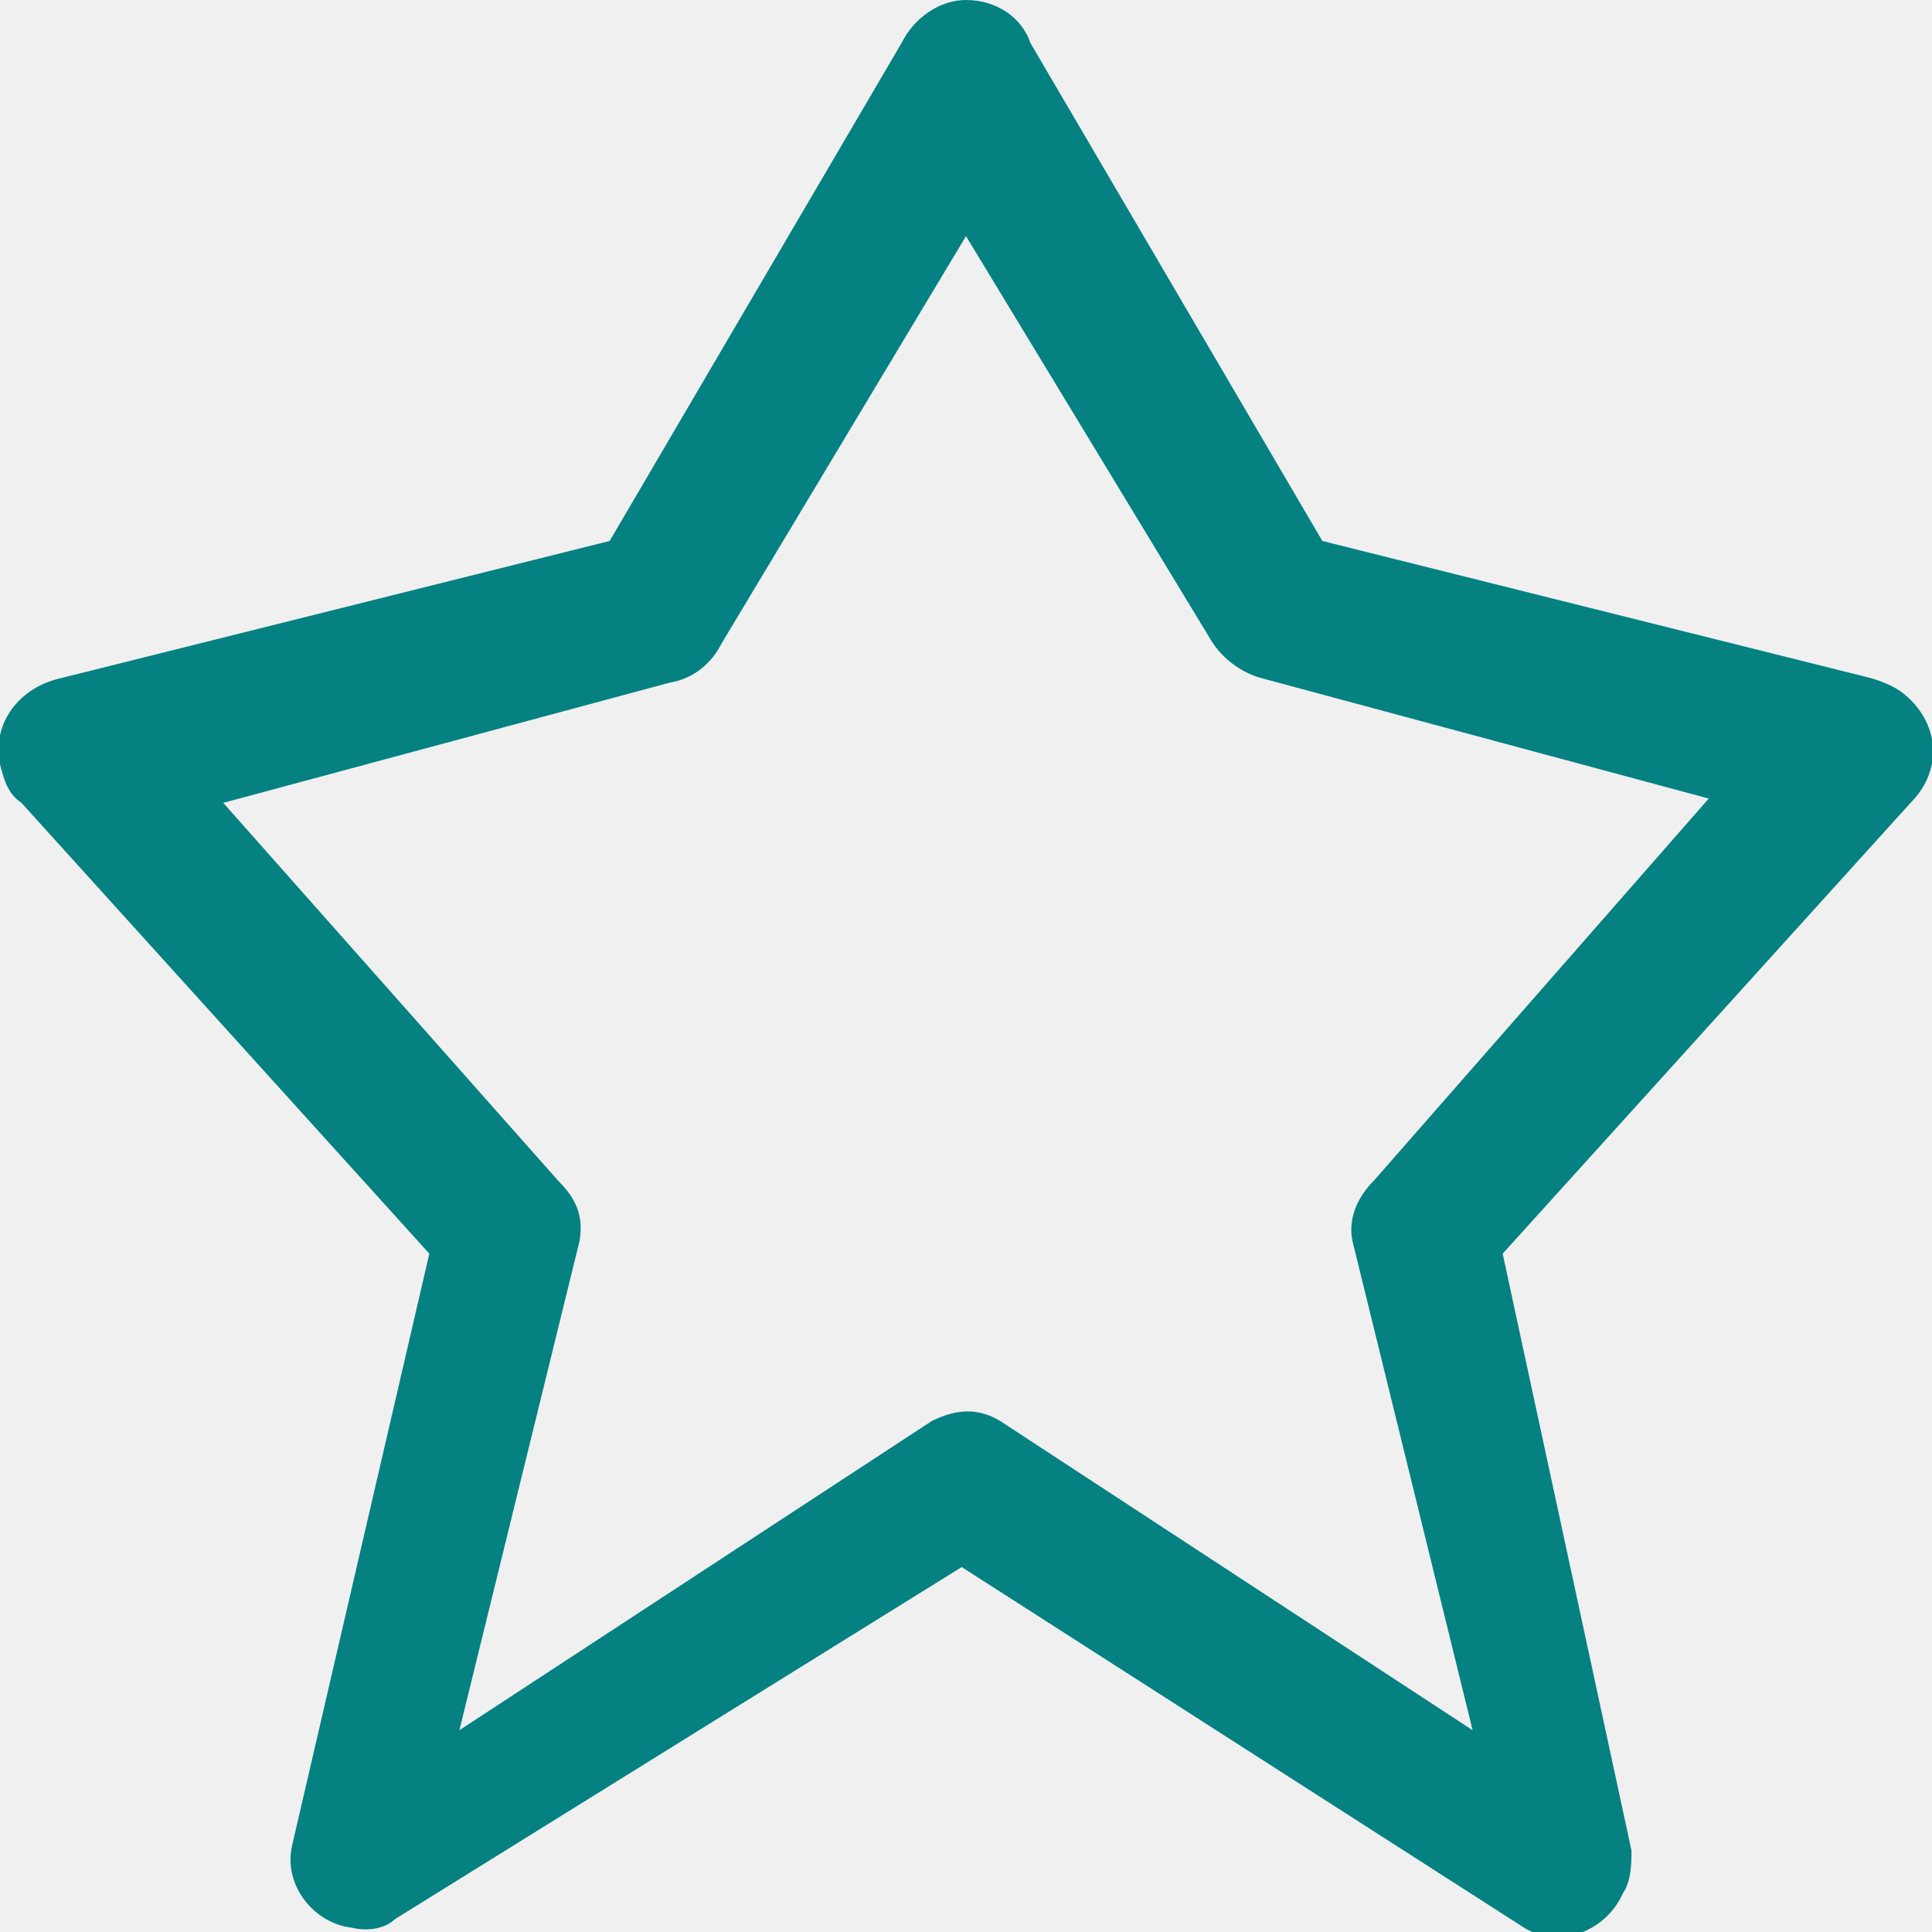
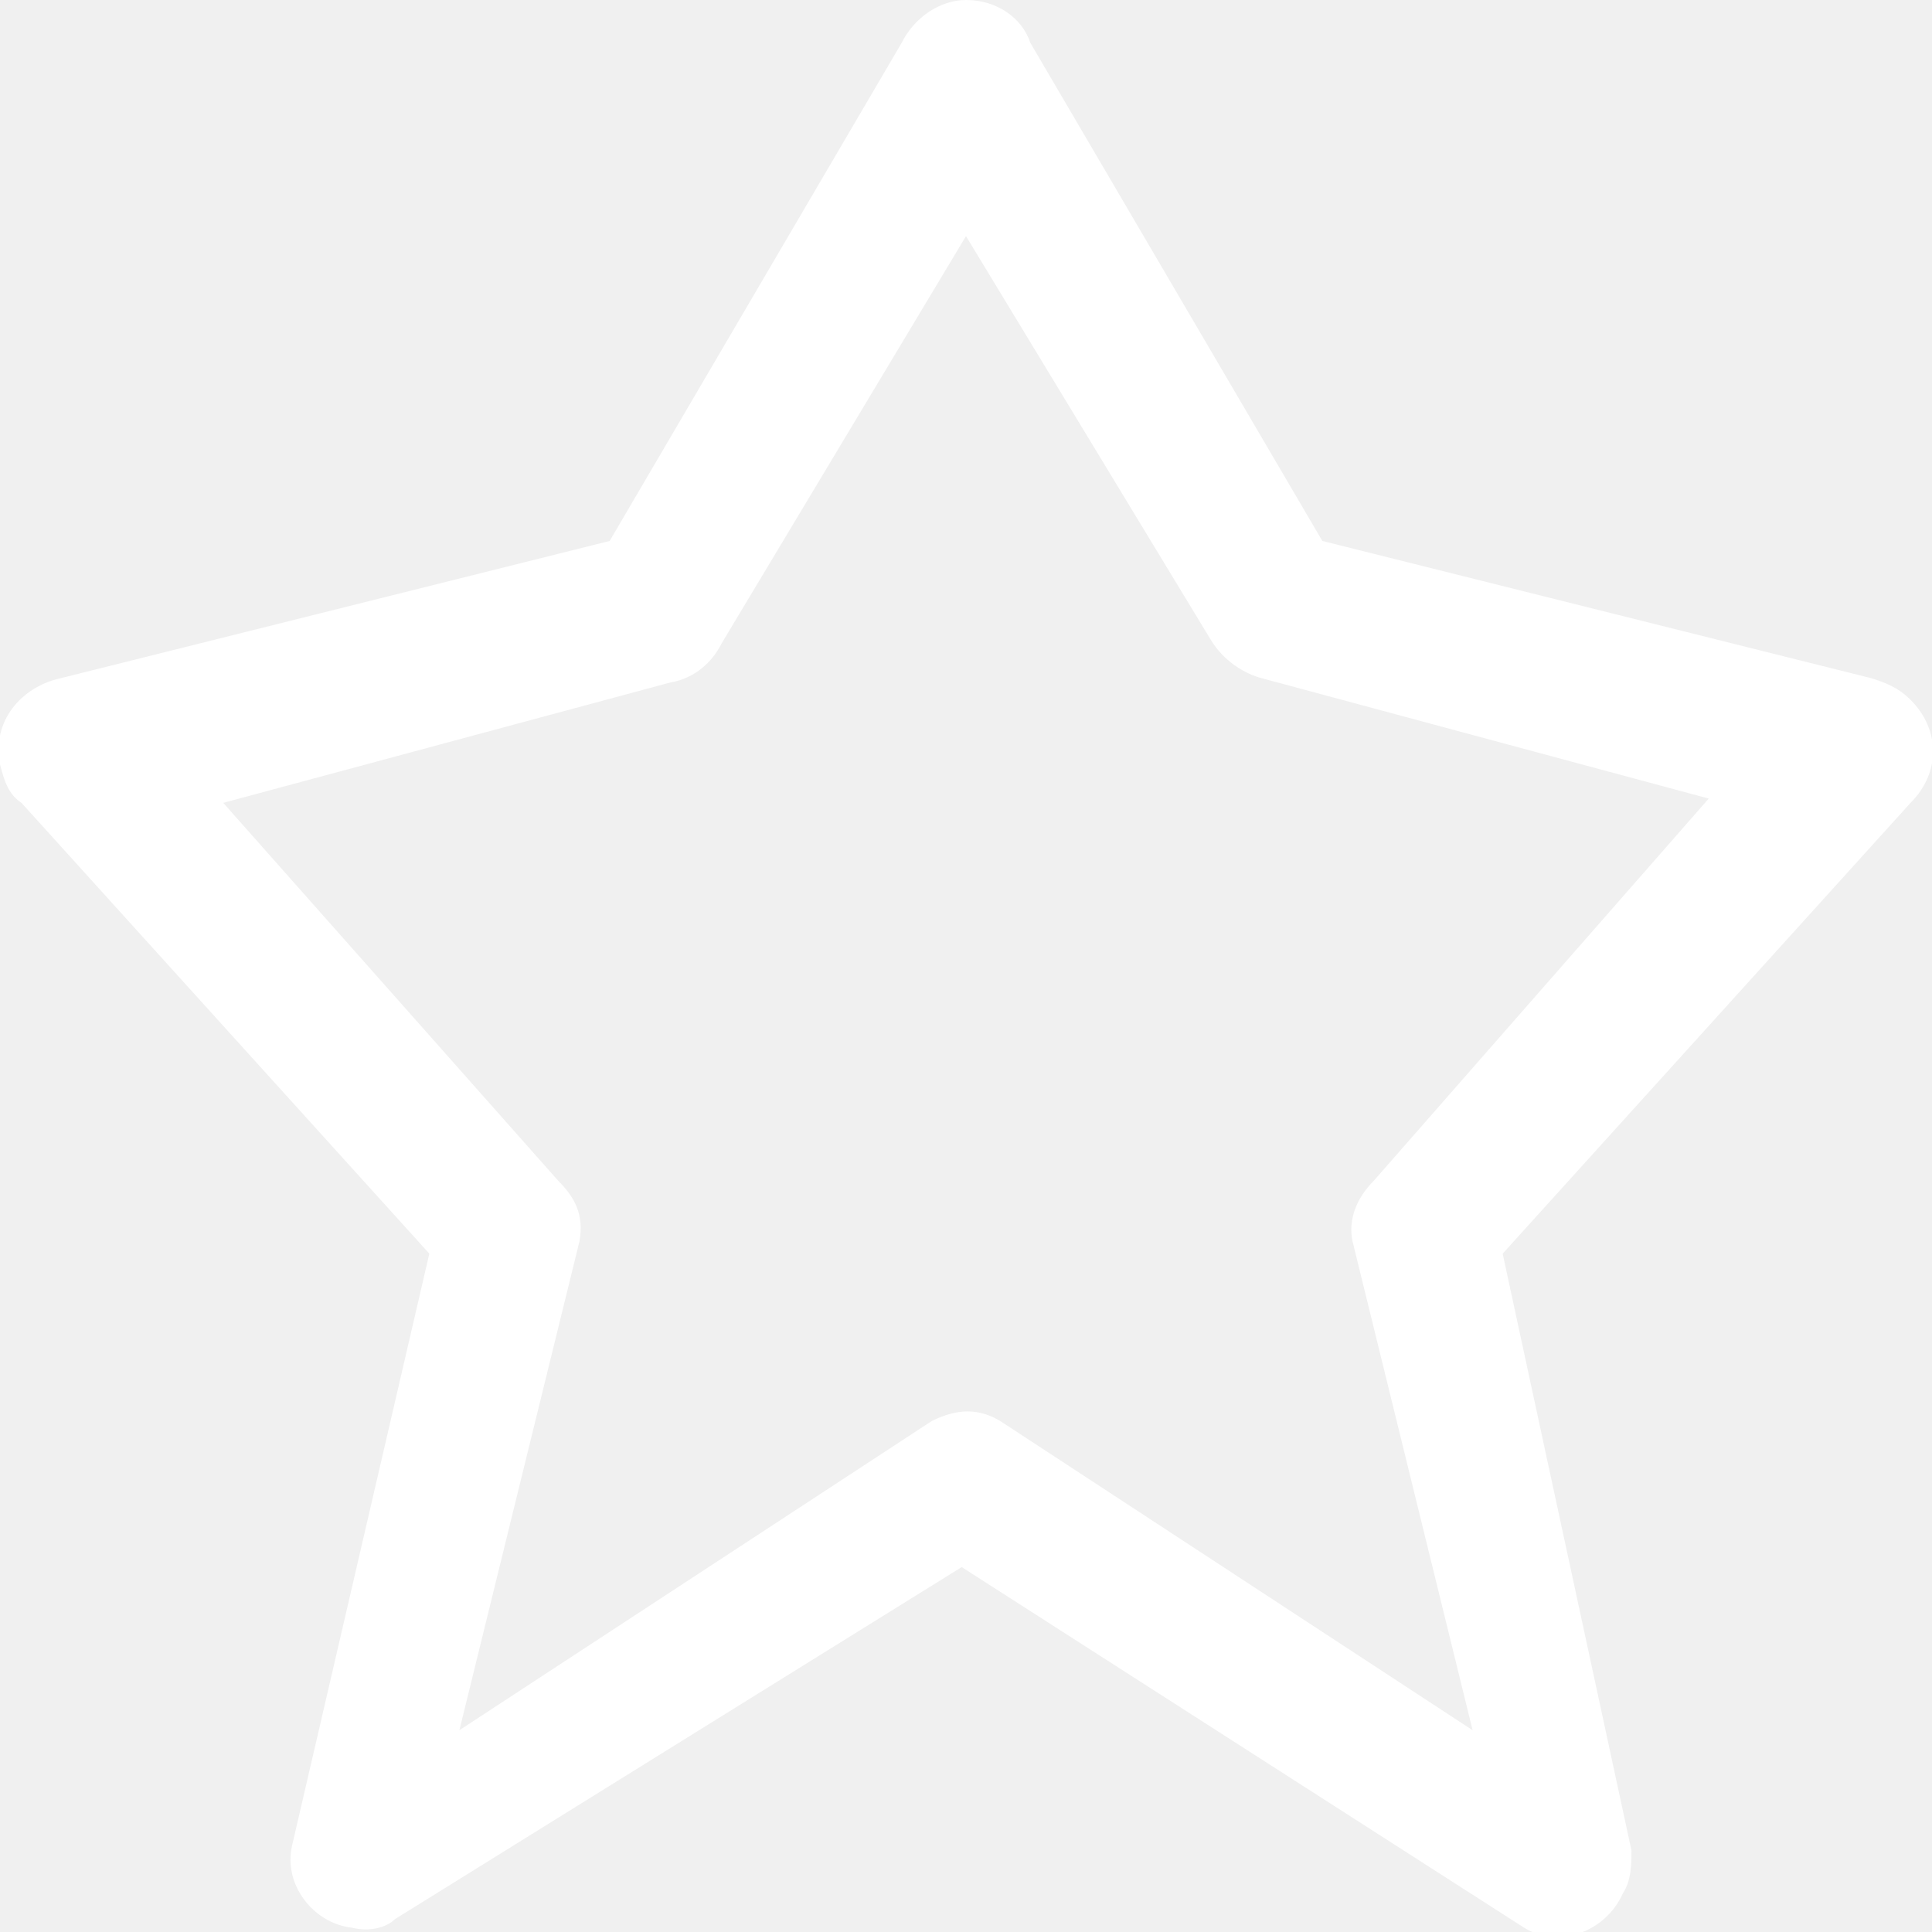
<svg xmlns="http://www.w3.org/2000/svg" version="1.1" id="Layer_1" x="0px" y="0px" viewBox="0 0 45 45" style="enable-background:new 0 0 45 45;" xml:space="preserve">
  <style type="text/css">
- 	.st0{fill:#058182;}
+ 	.st0{fill:#FFFFFF;}
</style>
  <path class="st0" d="M22.5,0C21.9,0,21.3,0.4,21,1l-6.8,11.6L1.4,15.8c-0.9,0.2-1.6,1-1.4,2c0.1,0.4,0.2,0.7,0.5,0.9L10,29.2L6.8,43  c-0.2,0.9,0.5,1.8,1.4,1.9c0.4,0.1,0.8,0,1-0.2l13.2-8.2l13.1,8.4c0.8,0.5,1.9,0.1,2.3-0.8c0.2-0.3,0.2-0.7,0.2-1L35,29.2l9.5-10.5  c0.7-0.7,0.7-1.7,0-2.4c-0.3-0.3-0.6-0.4-0.9-0.5l-12.8-3.2L24,1C23.8,0.4,23.2,0,22.5,0z M22.5,5.5l5.7,9.4  c0.3,0.5,0.8,0.8,1.2,0.9l10.4,2.8L32,27.5c-0.4,0.4-0.6,0.9-0.5,1.4l2.8,11.4l-11-7.2c-0.5-0.3-1-0.3-1.6,0l-11,7.2l2.8-11.4  c0.1-0.6-0.1-1-0.5-1.4l-7.8-8.8l10.4-2.8c0.6-0.1,1-0.5,1.2-0.9L22.5,5.5z" />
</svg>
